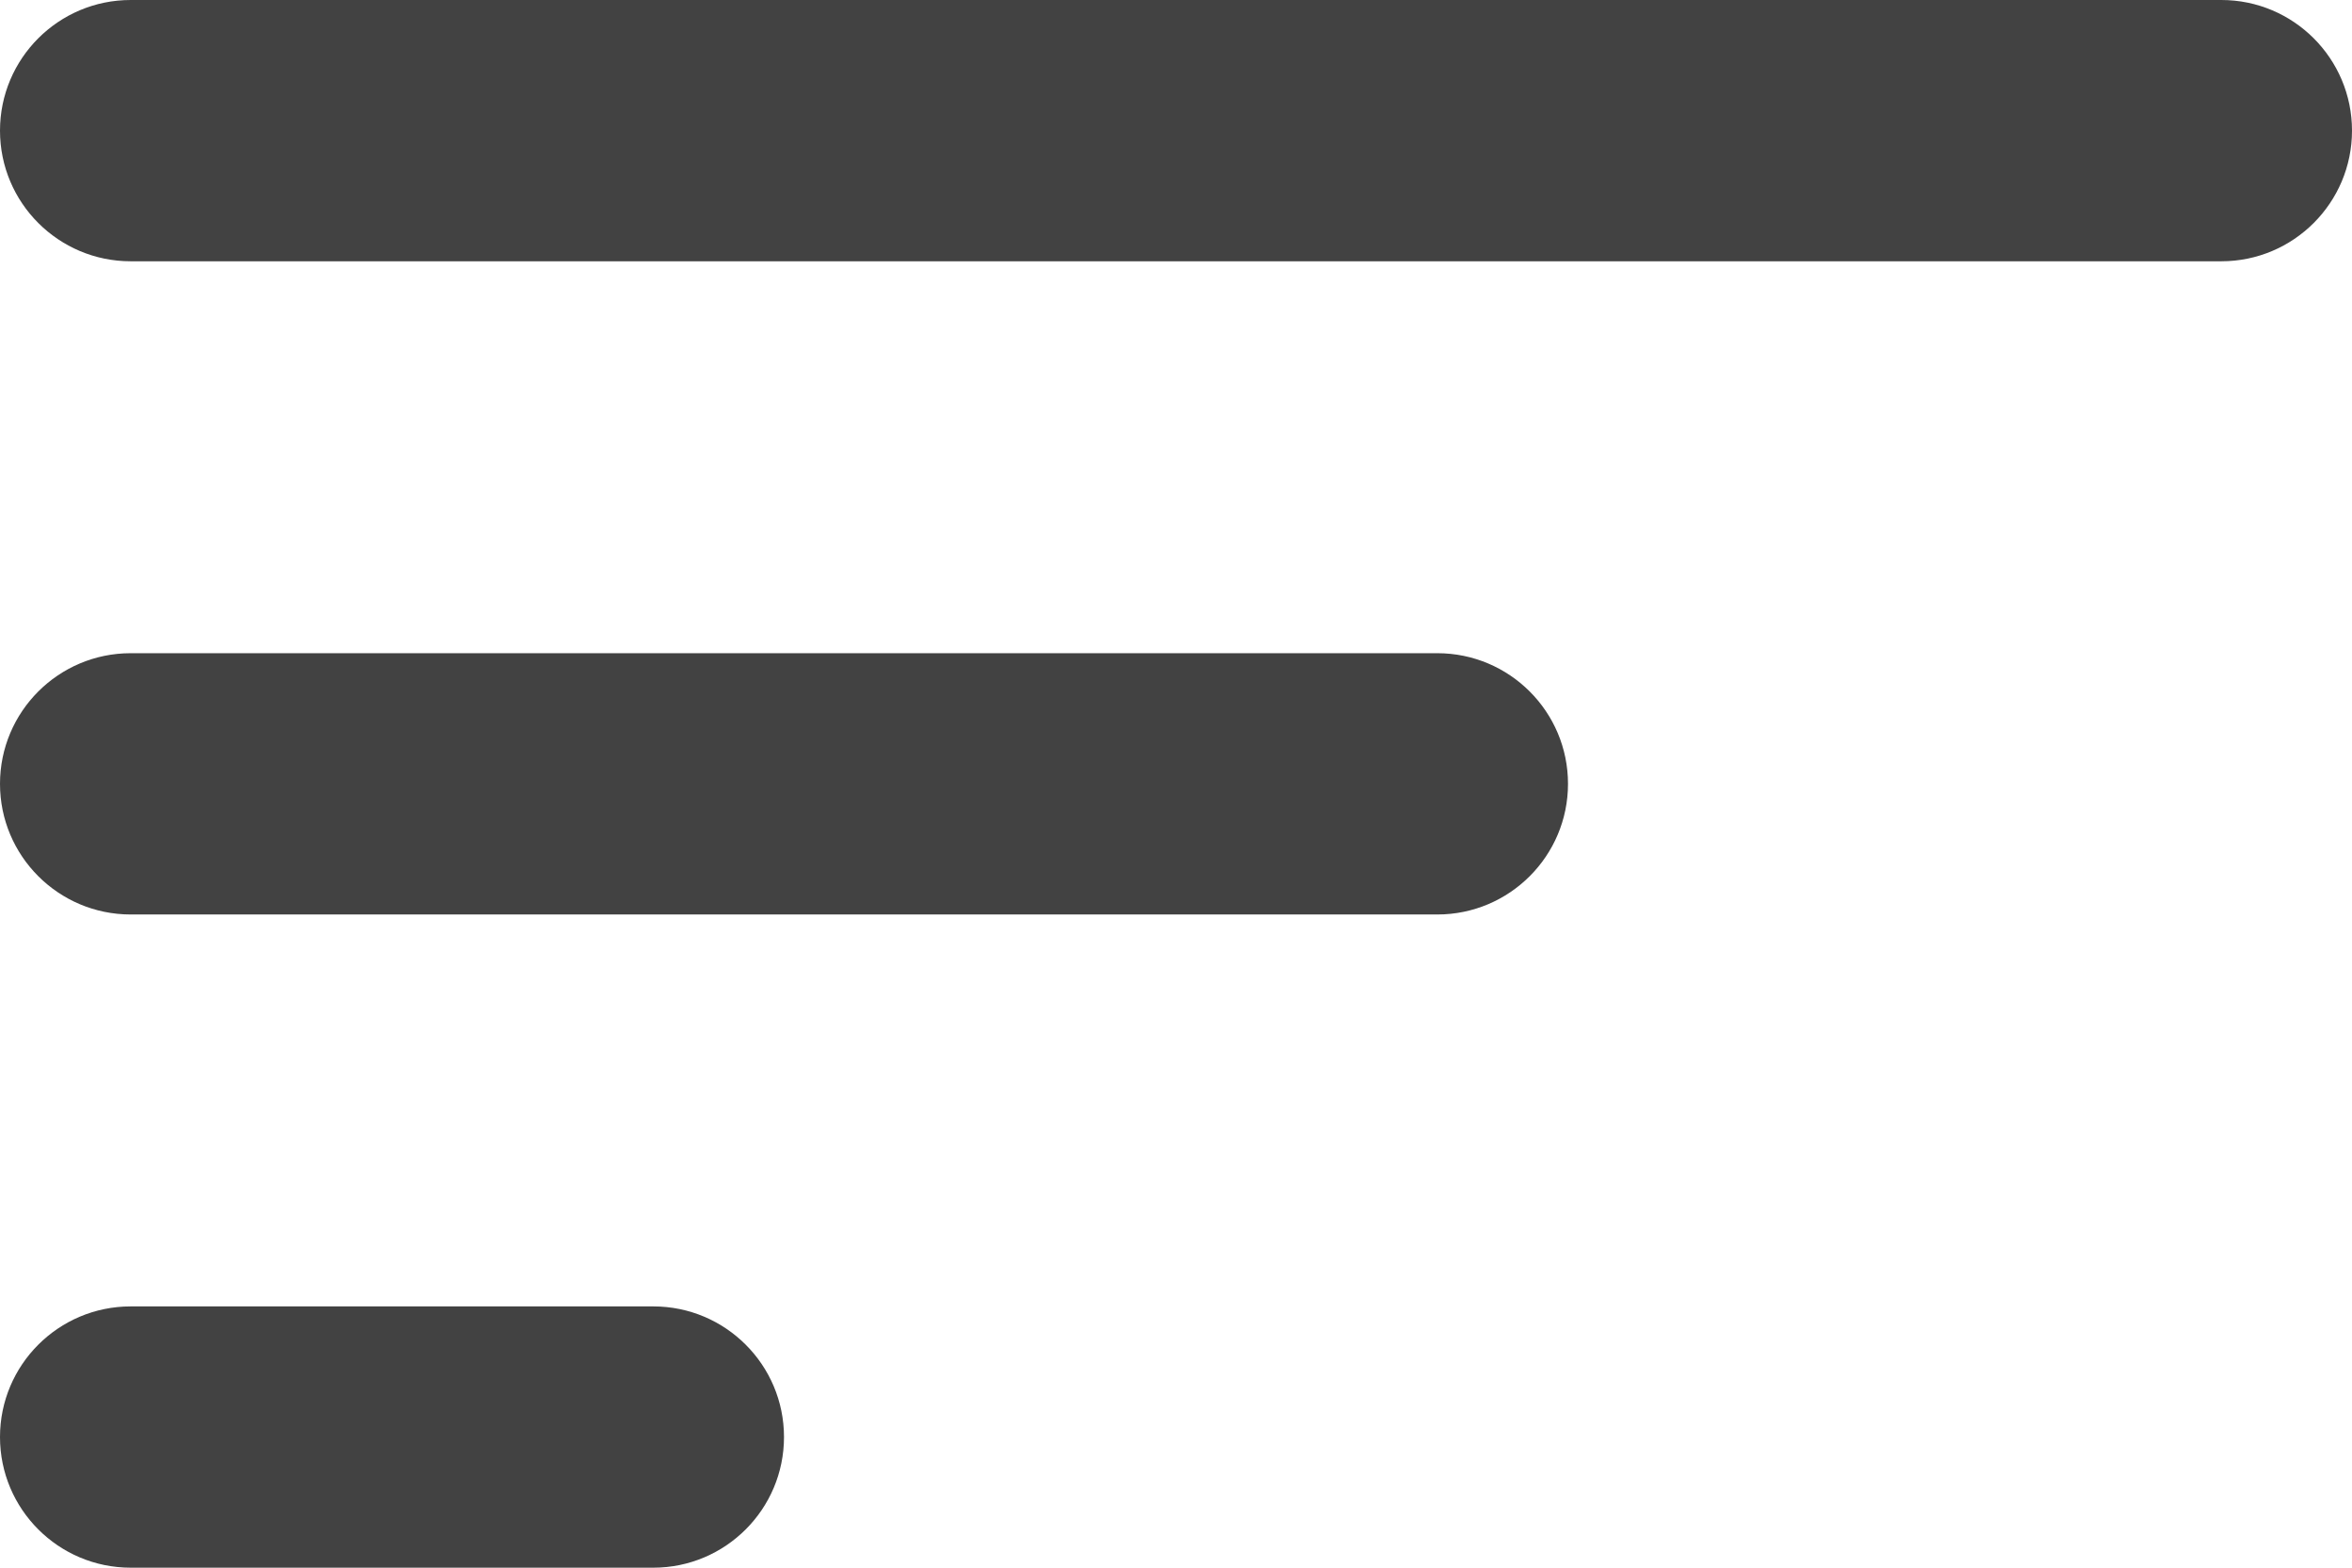
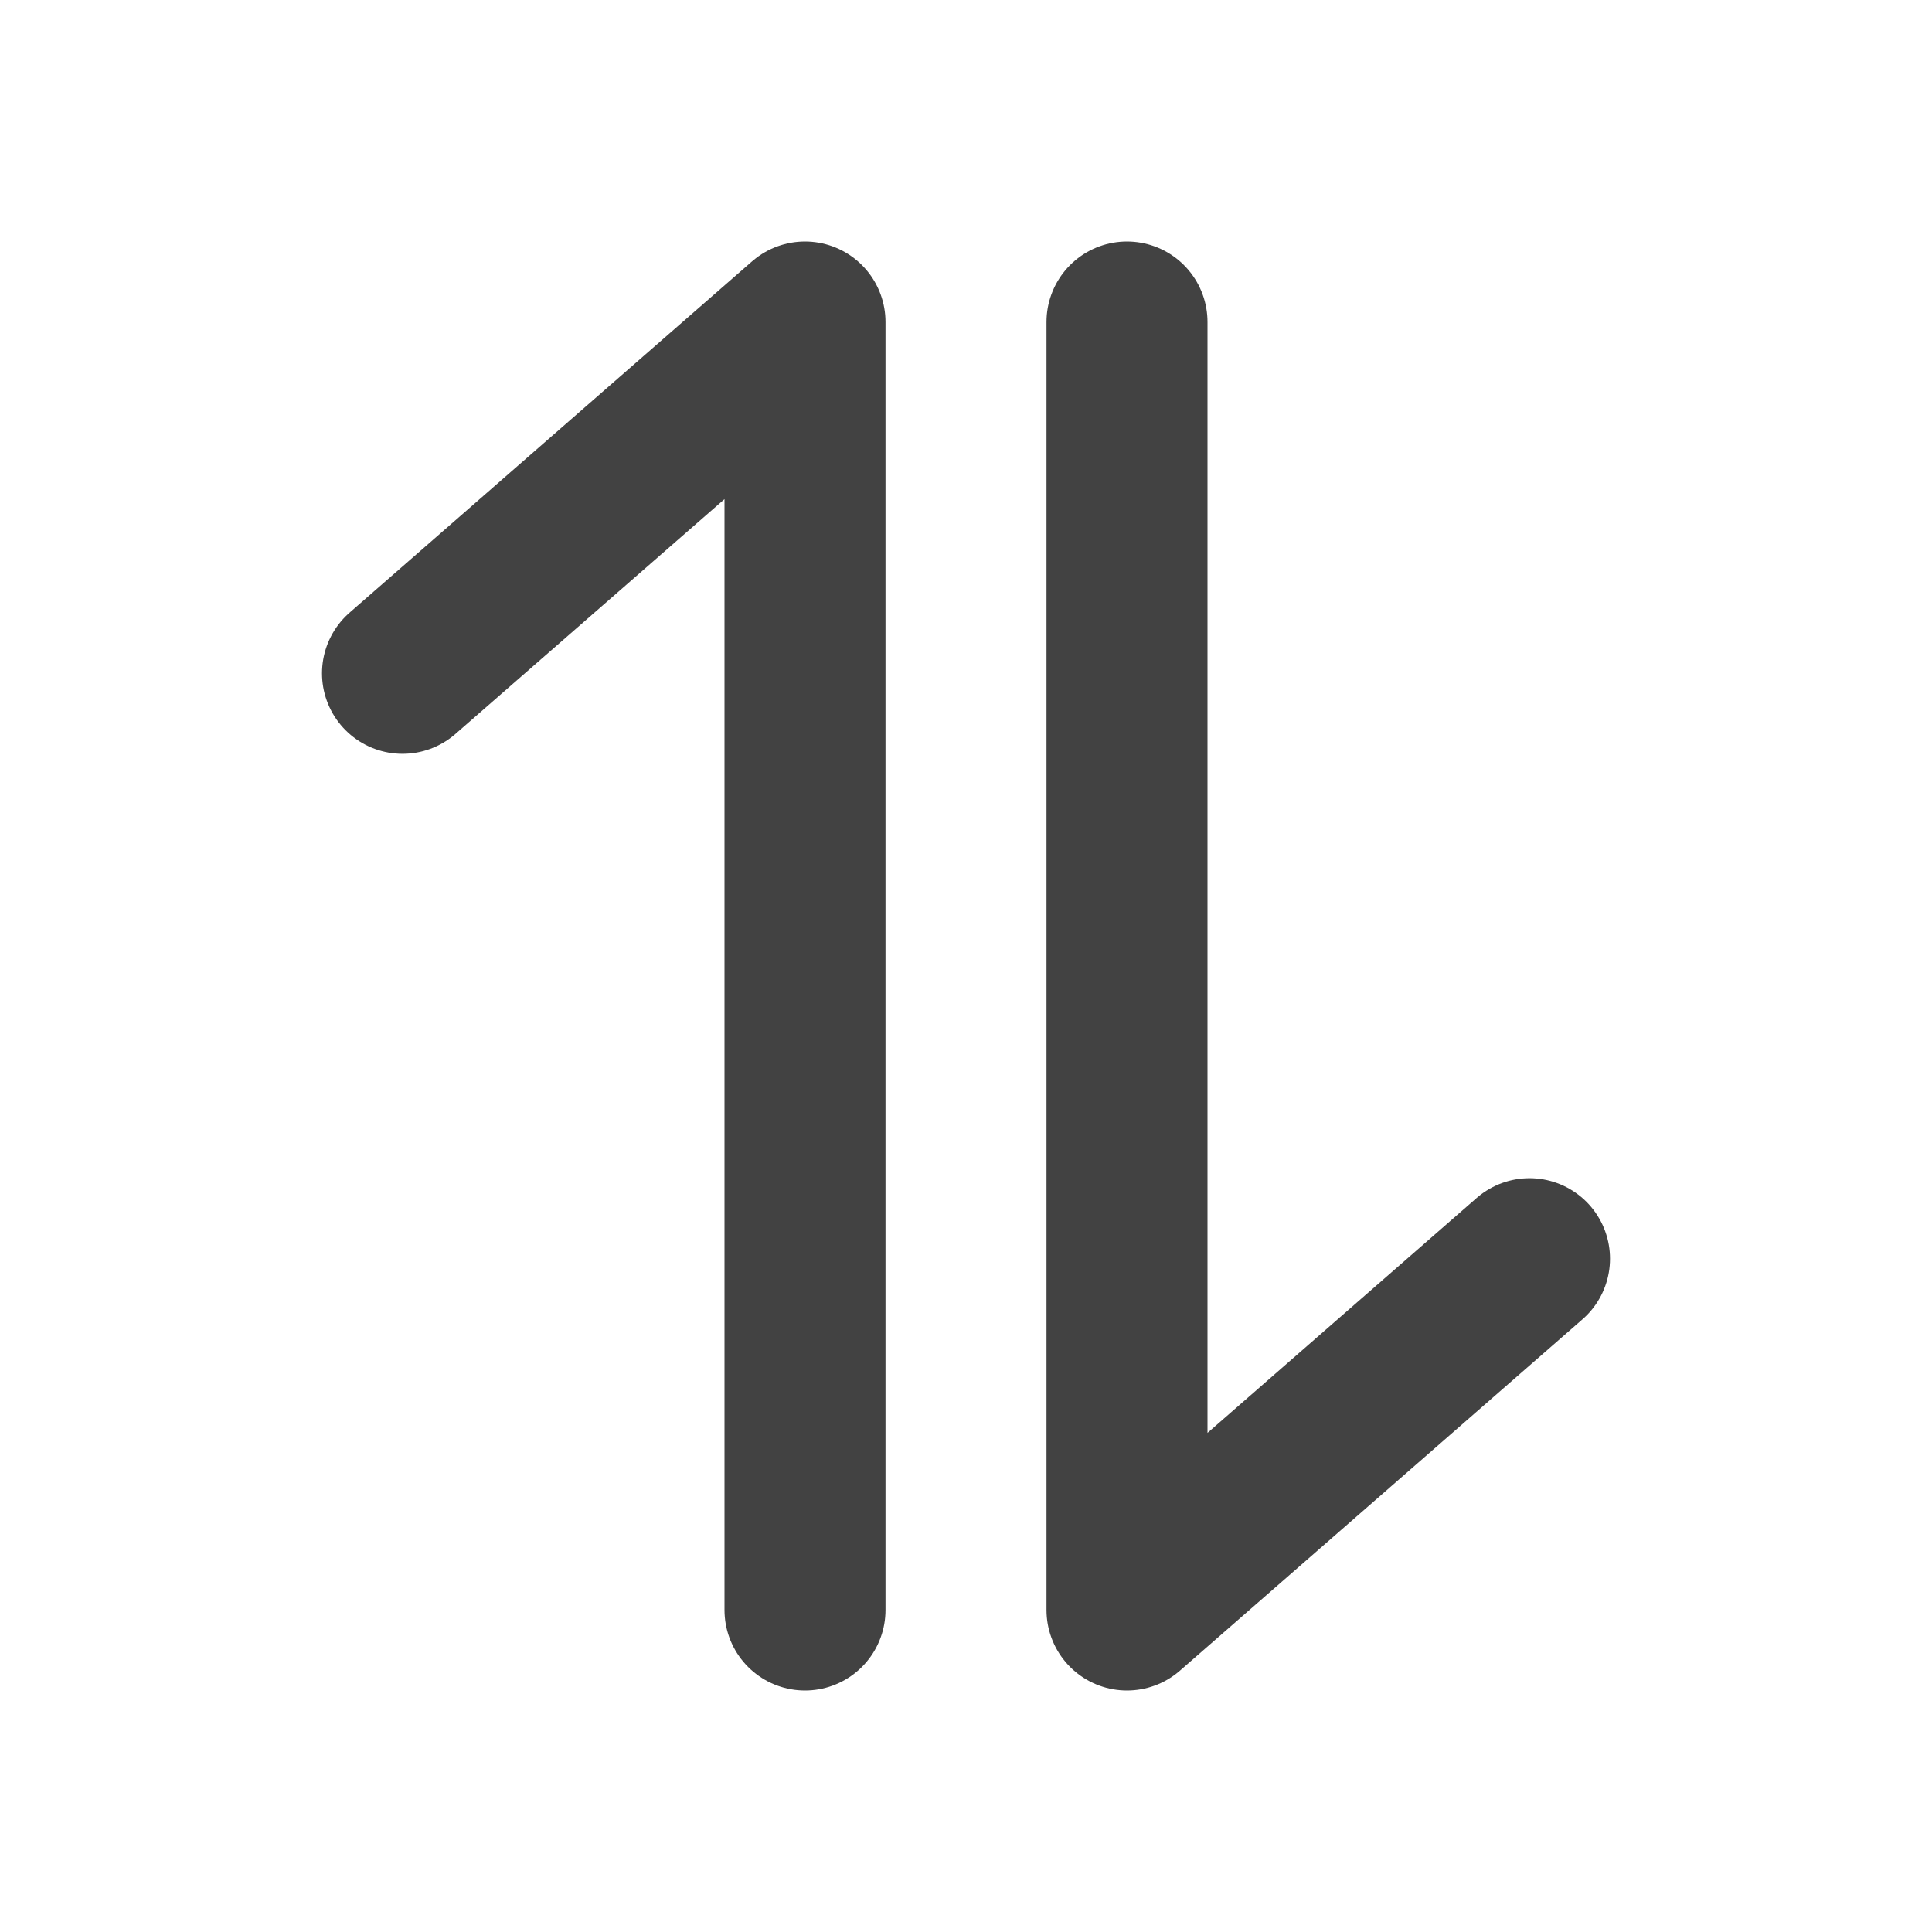
- <svg xmlns="http://www.w3.org/2000/svg" width="18" height="12" viewBox="0 0 18 12" fill="none">
-   <path d="M1 12C0.448 12 0 11.552 0 11C0 10.448 0.448 10 1 10H5C5.552 10 6 10.448 6 11C6 11.552 5.552 12 5 12H1ZM1 7C0.448 7 0 6.552 0 6C0 5.448 0.448 5 1 5H11C11.552 5 12 5.448 12 6C12 6.552 11.552 7 11 7H1ZM1 2C0.448 2 0 1.552 0 1C0 0.448 0.448 0 1 0H17C17.552 0 18 0.448 18 1C18 1.552 17.552 2 17 2H1Z" fill="#424242" />
+ <svg xmlns="http://www.w3.org/2000/svg" width="24" height="24" viewBox="0 0 24 24" fill="none">
+   <path d="M5 8.364L10 4V20" stroke="#424242" stroke-width="2" stroke-linecap="round" stroke-linejoin="round" />
+   <path d="M19 15.636L14 20L14 4" stroke="#424242" stroke-width="2" stroke-linecap="round" stroke-linejoin="round" />
</svg>
